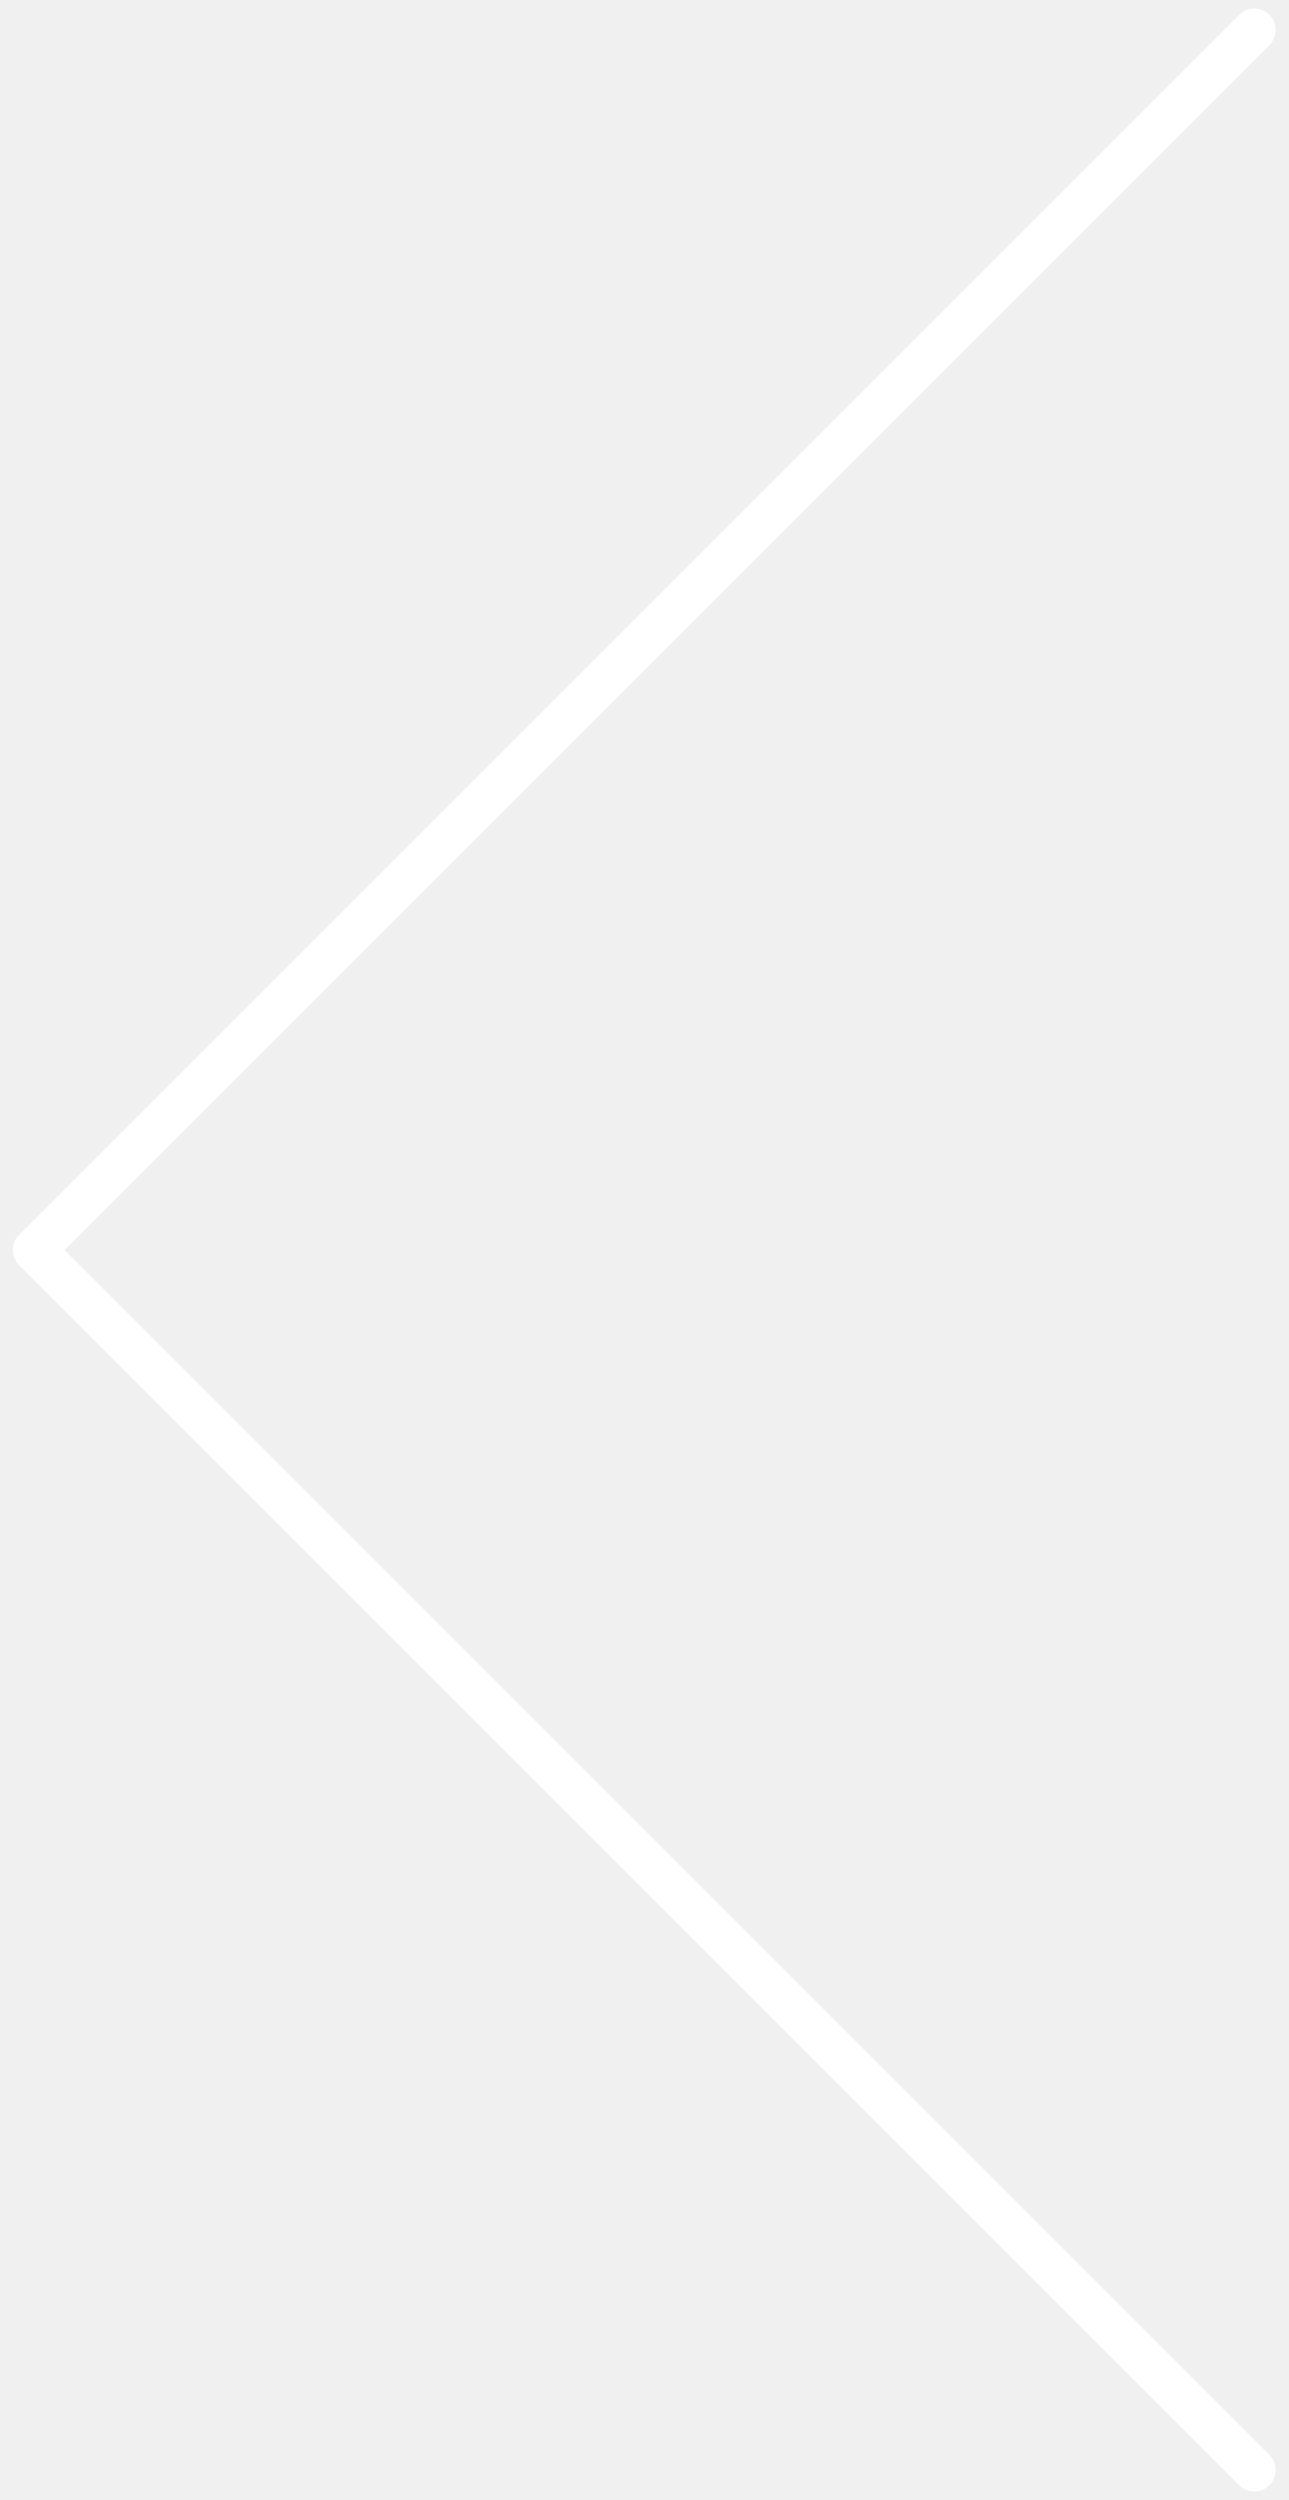
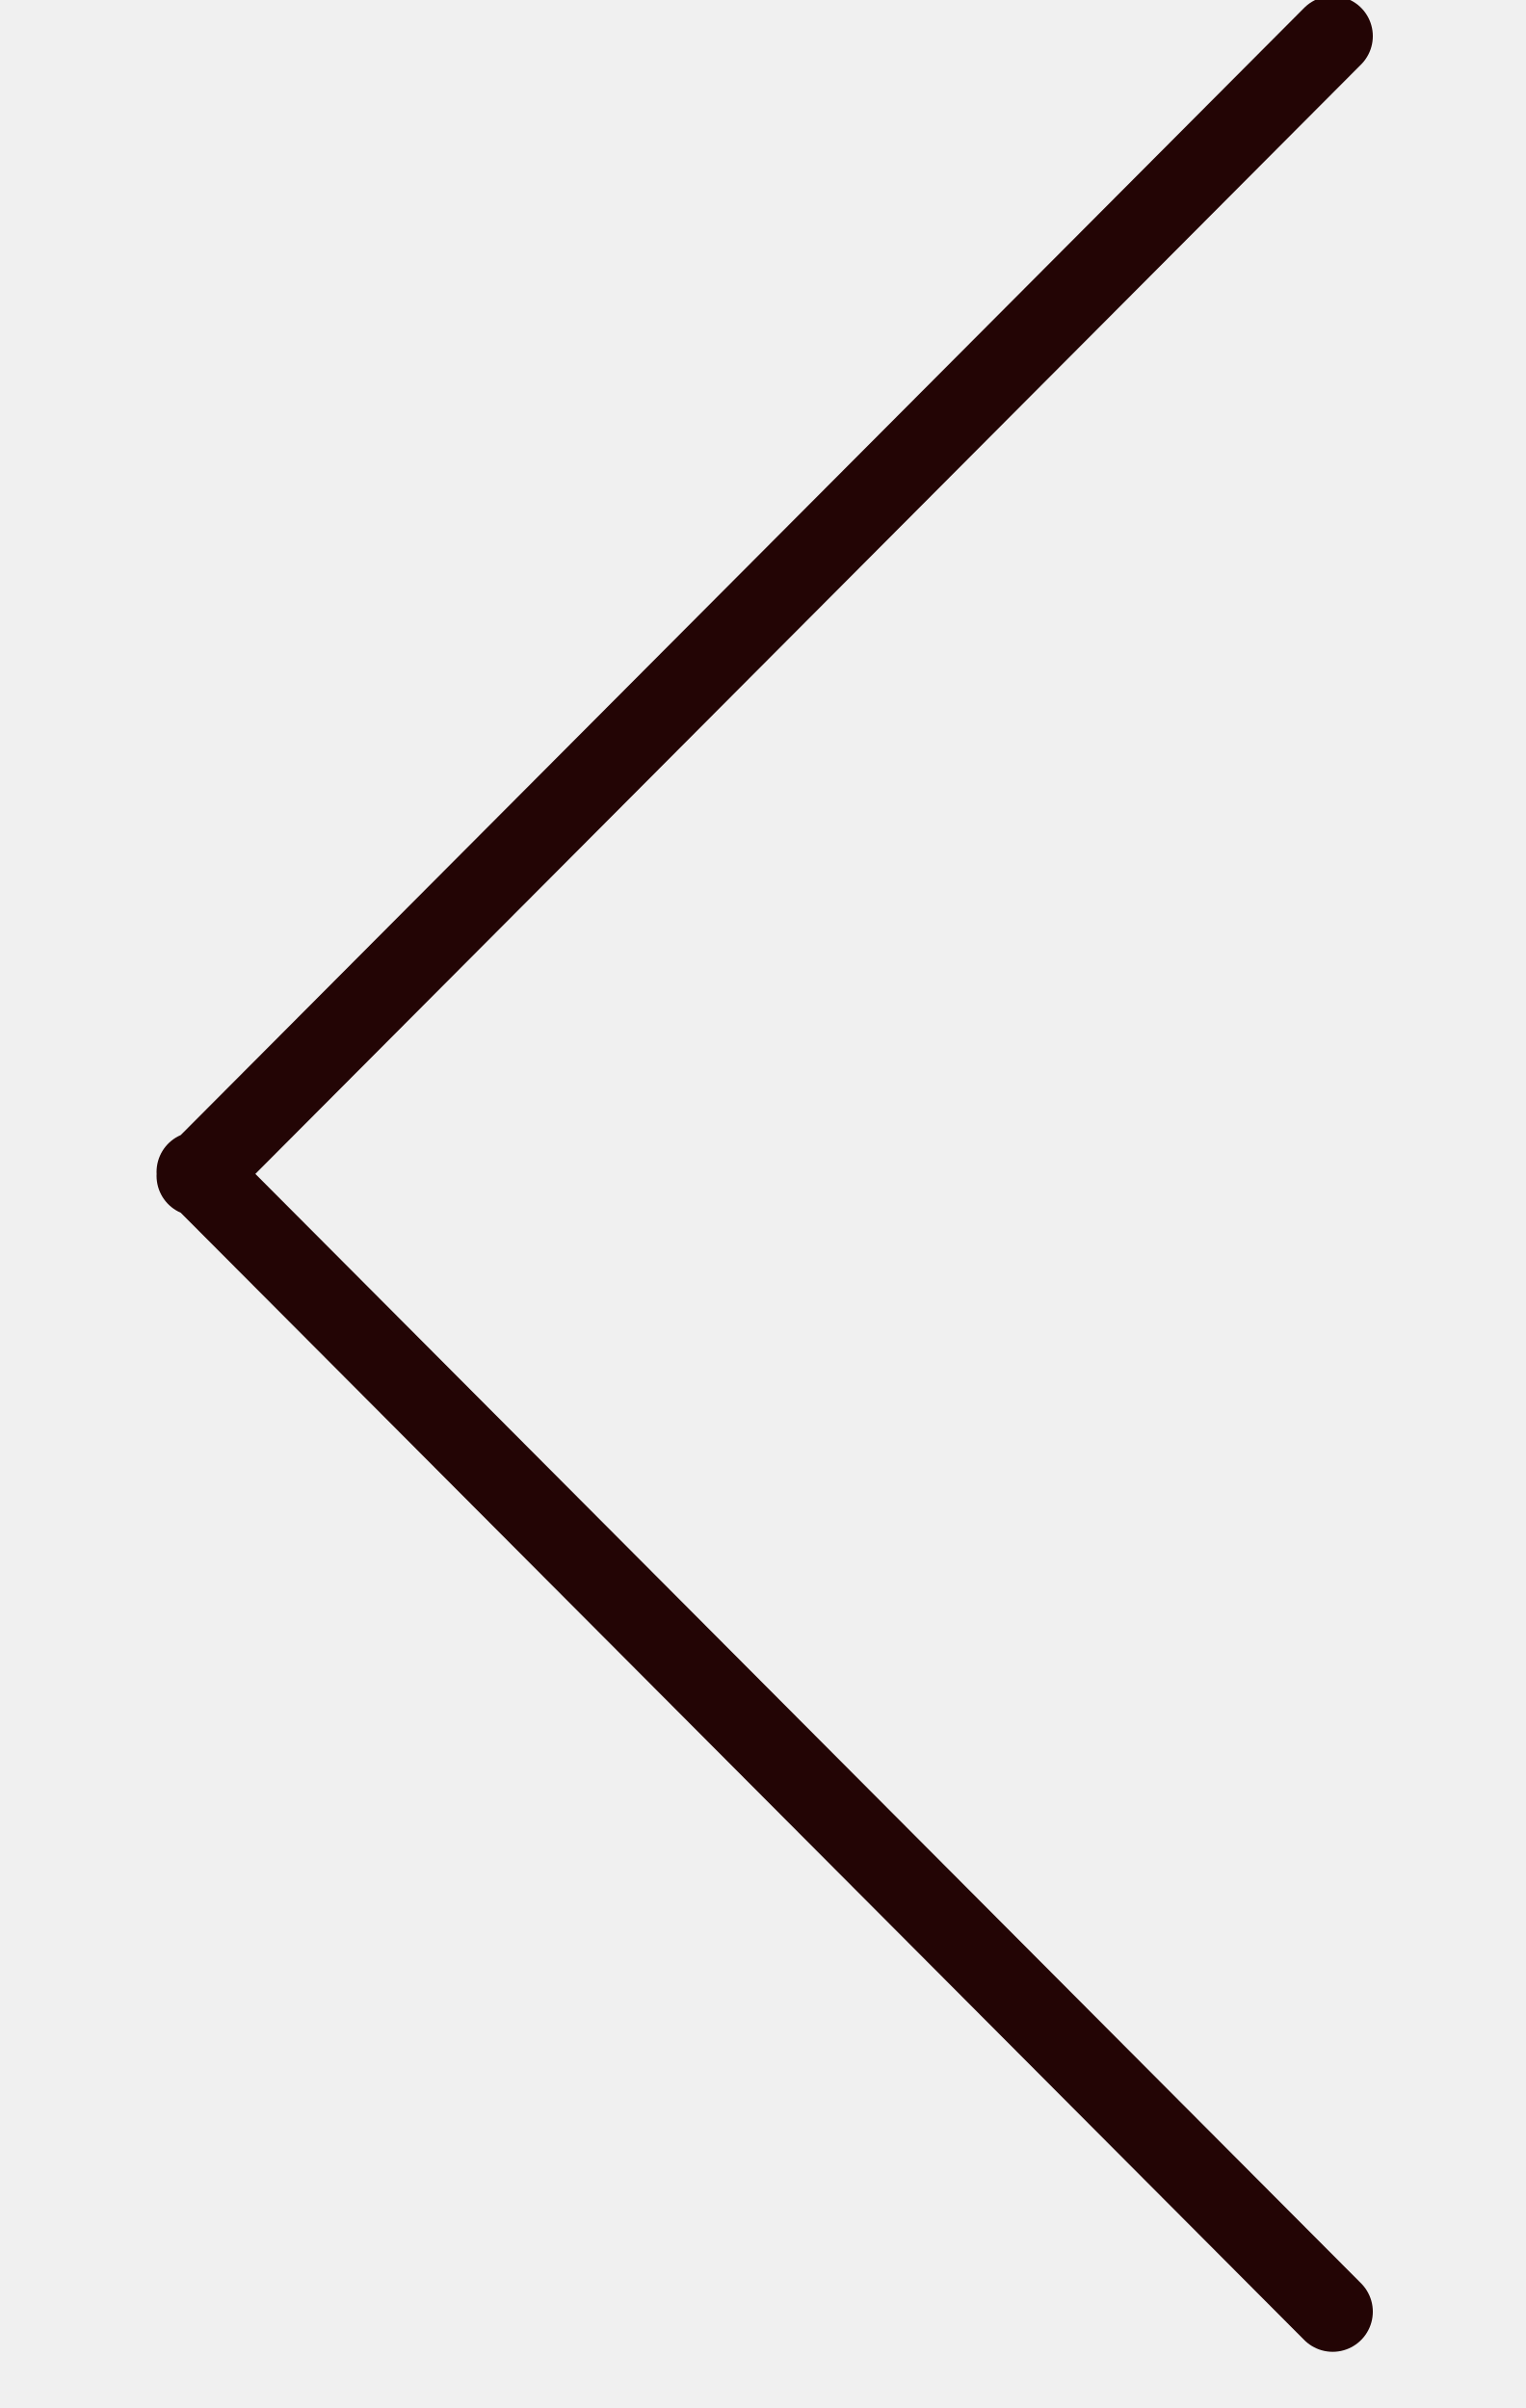
- <svg xmlns="http://www.w3.org/2000/svg" version="1.1" id="Ebene_1" x="0px" y="0px" viewBox="0 0 30.1 58.4" style="enable-background:new 0 0 30.1 58.4;" xml:space="preserve">
+ <svg xmlns="http://www.w3.org/2000/svg" version="1.1" id="Ebene_1" x="0px" y="0px" viewBox="0 0 38 60" style="enable-background:new 0 0 38 60;" xml:space="preserve">
  <style type="text/css">
- 	.st0{fill:none;stroke:#FFFFFF;stroke-linecap:round;stroke-linejoin:round;stroke-miterlimit:10;}
+ 	.st0{fill:none;stroke:#230505;stroke-width:2;stroke-linecap:round;stroke-linejoin:round;stroke-miterlimit:10;}
</style>
-   <path class="st0" d="M29.3,57.7L0.8,29.2 M29.3,0.7L0.8,29.2" />
+   <path class="st0" d="M33.2,57.6L4.9,29.2 M33.2,0.9L4.9,29.3" />
</svg>
